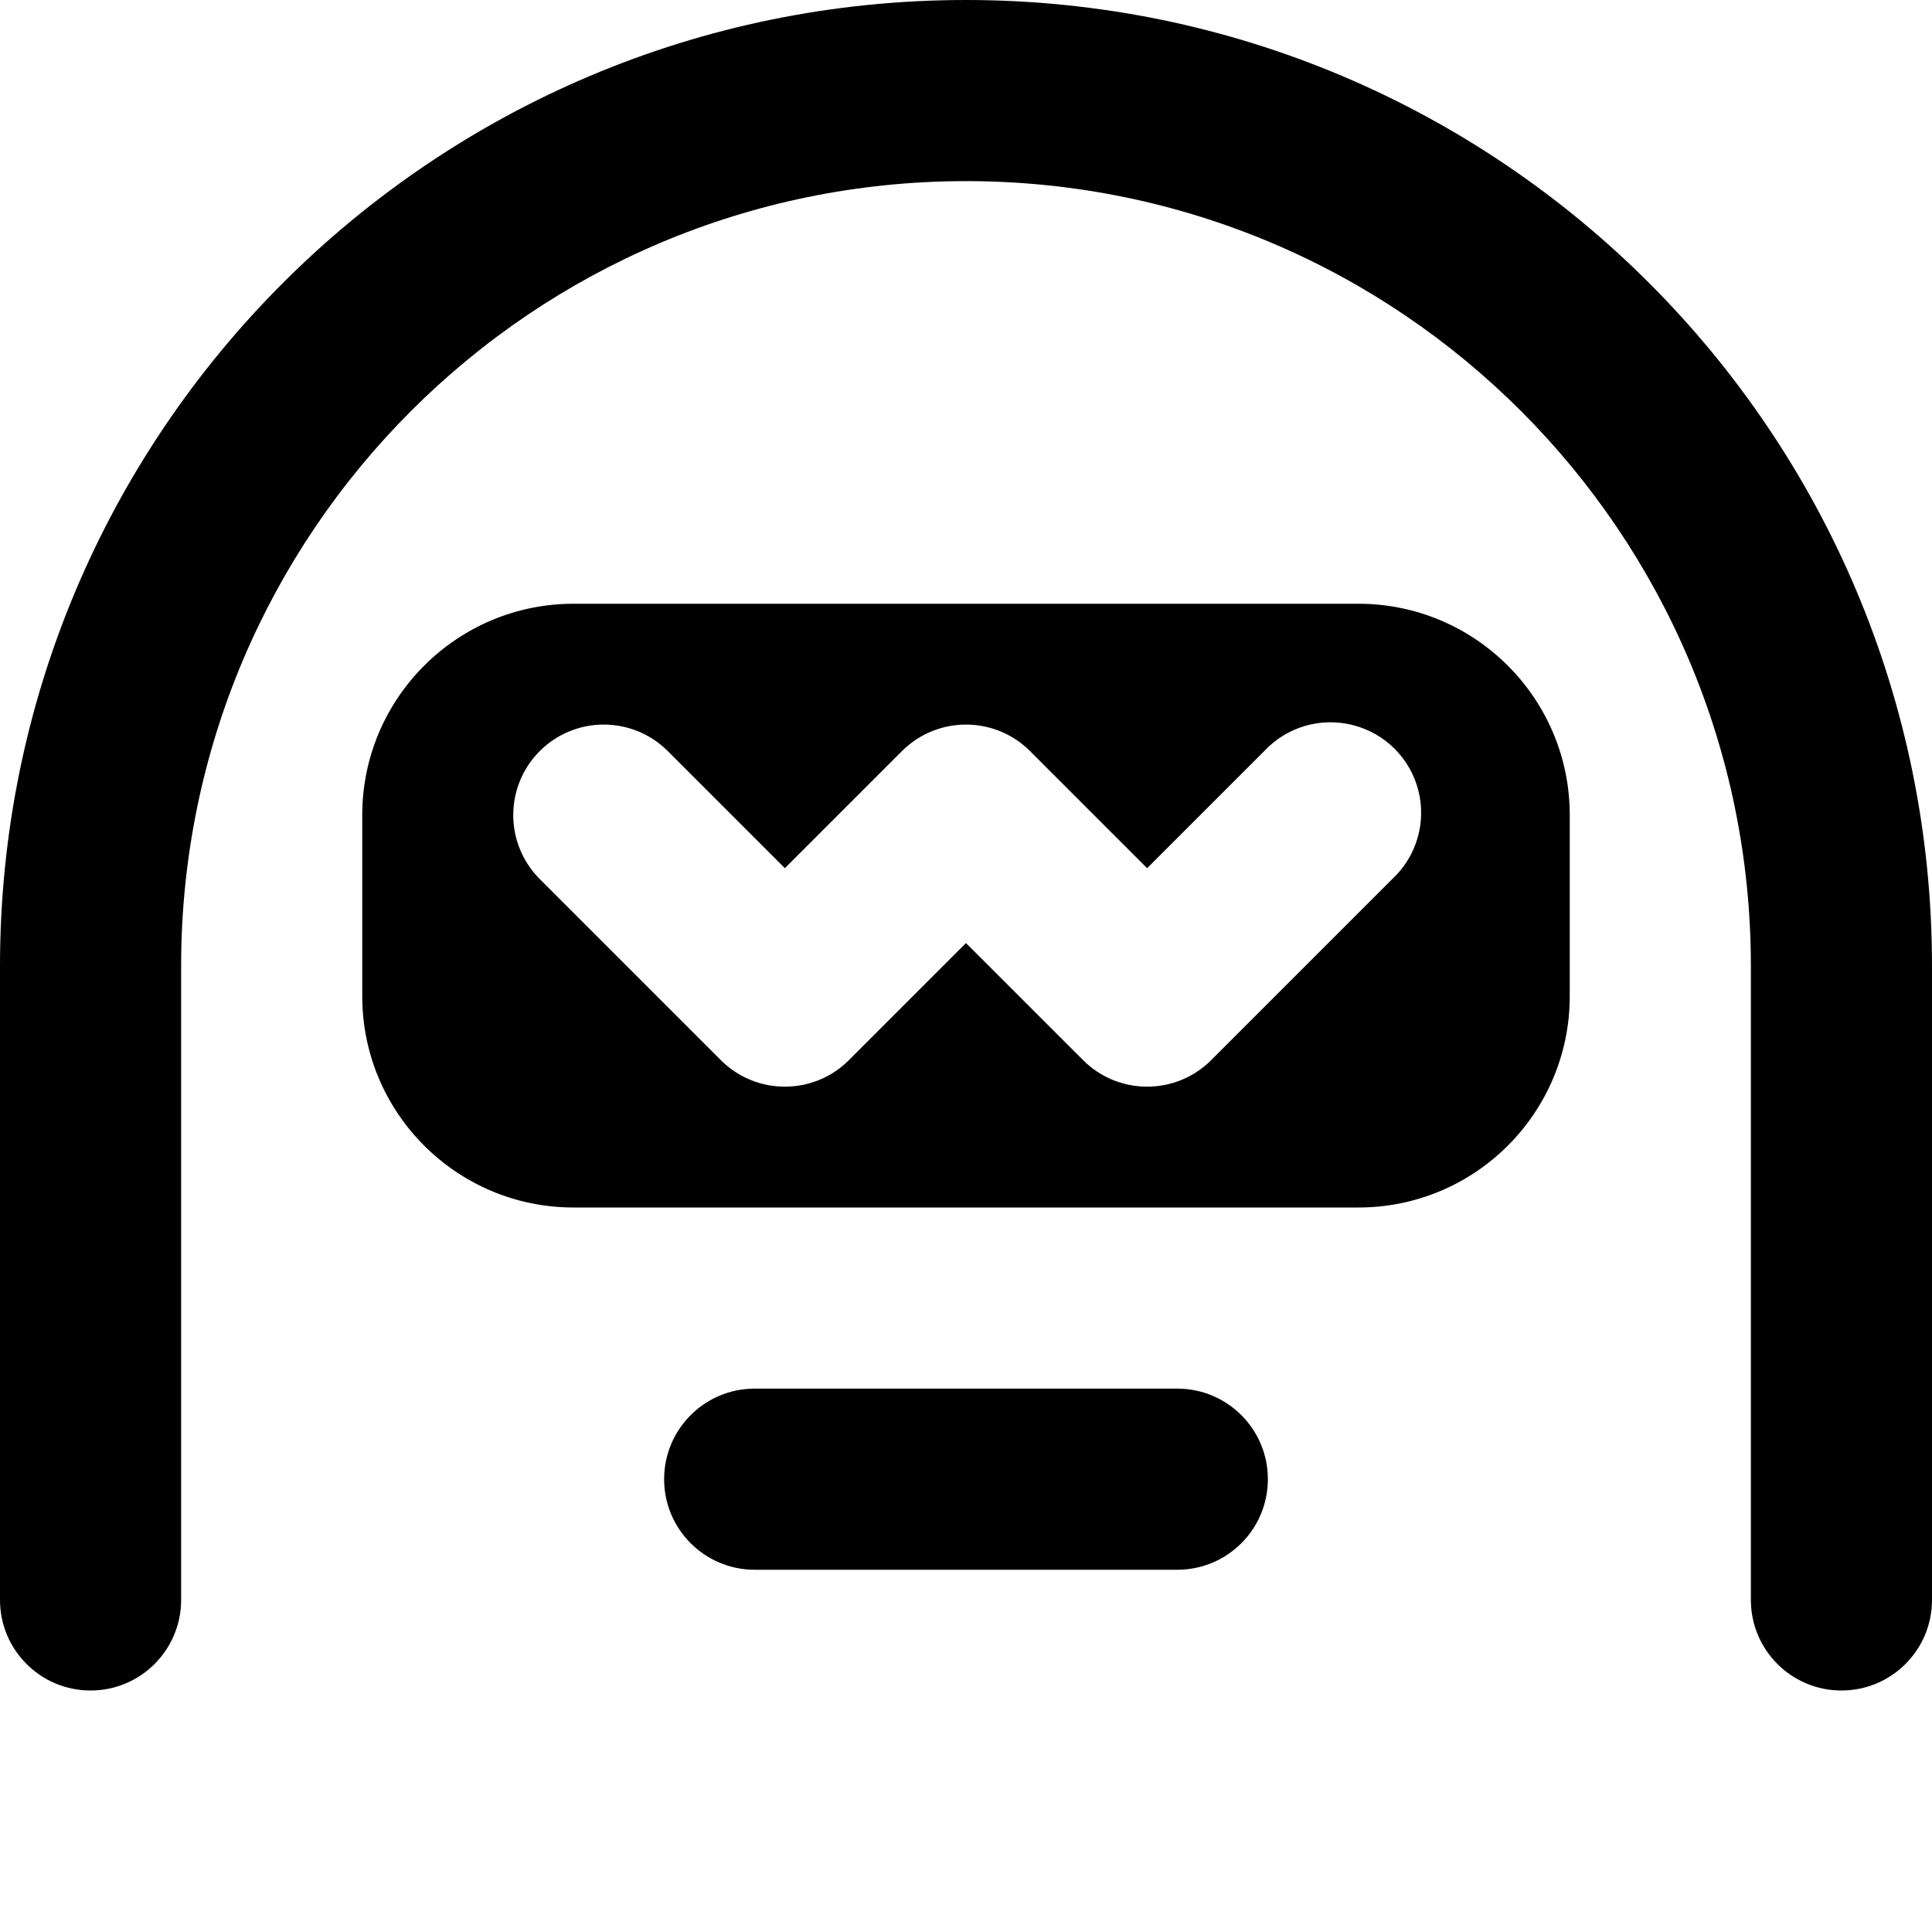
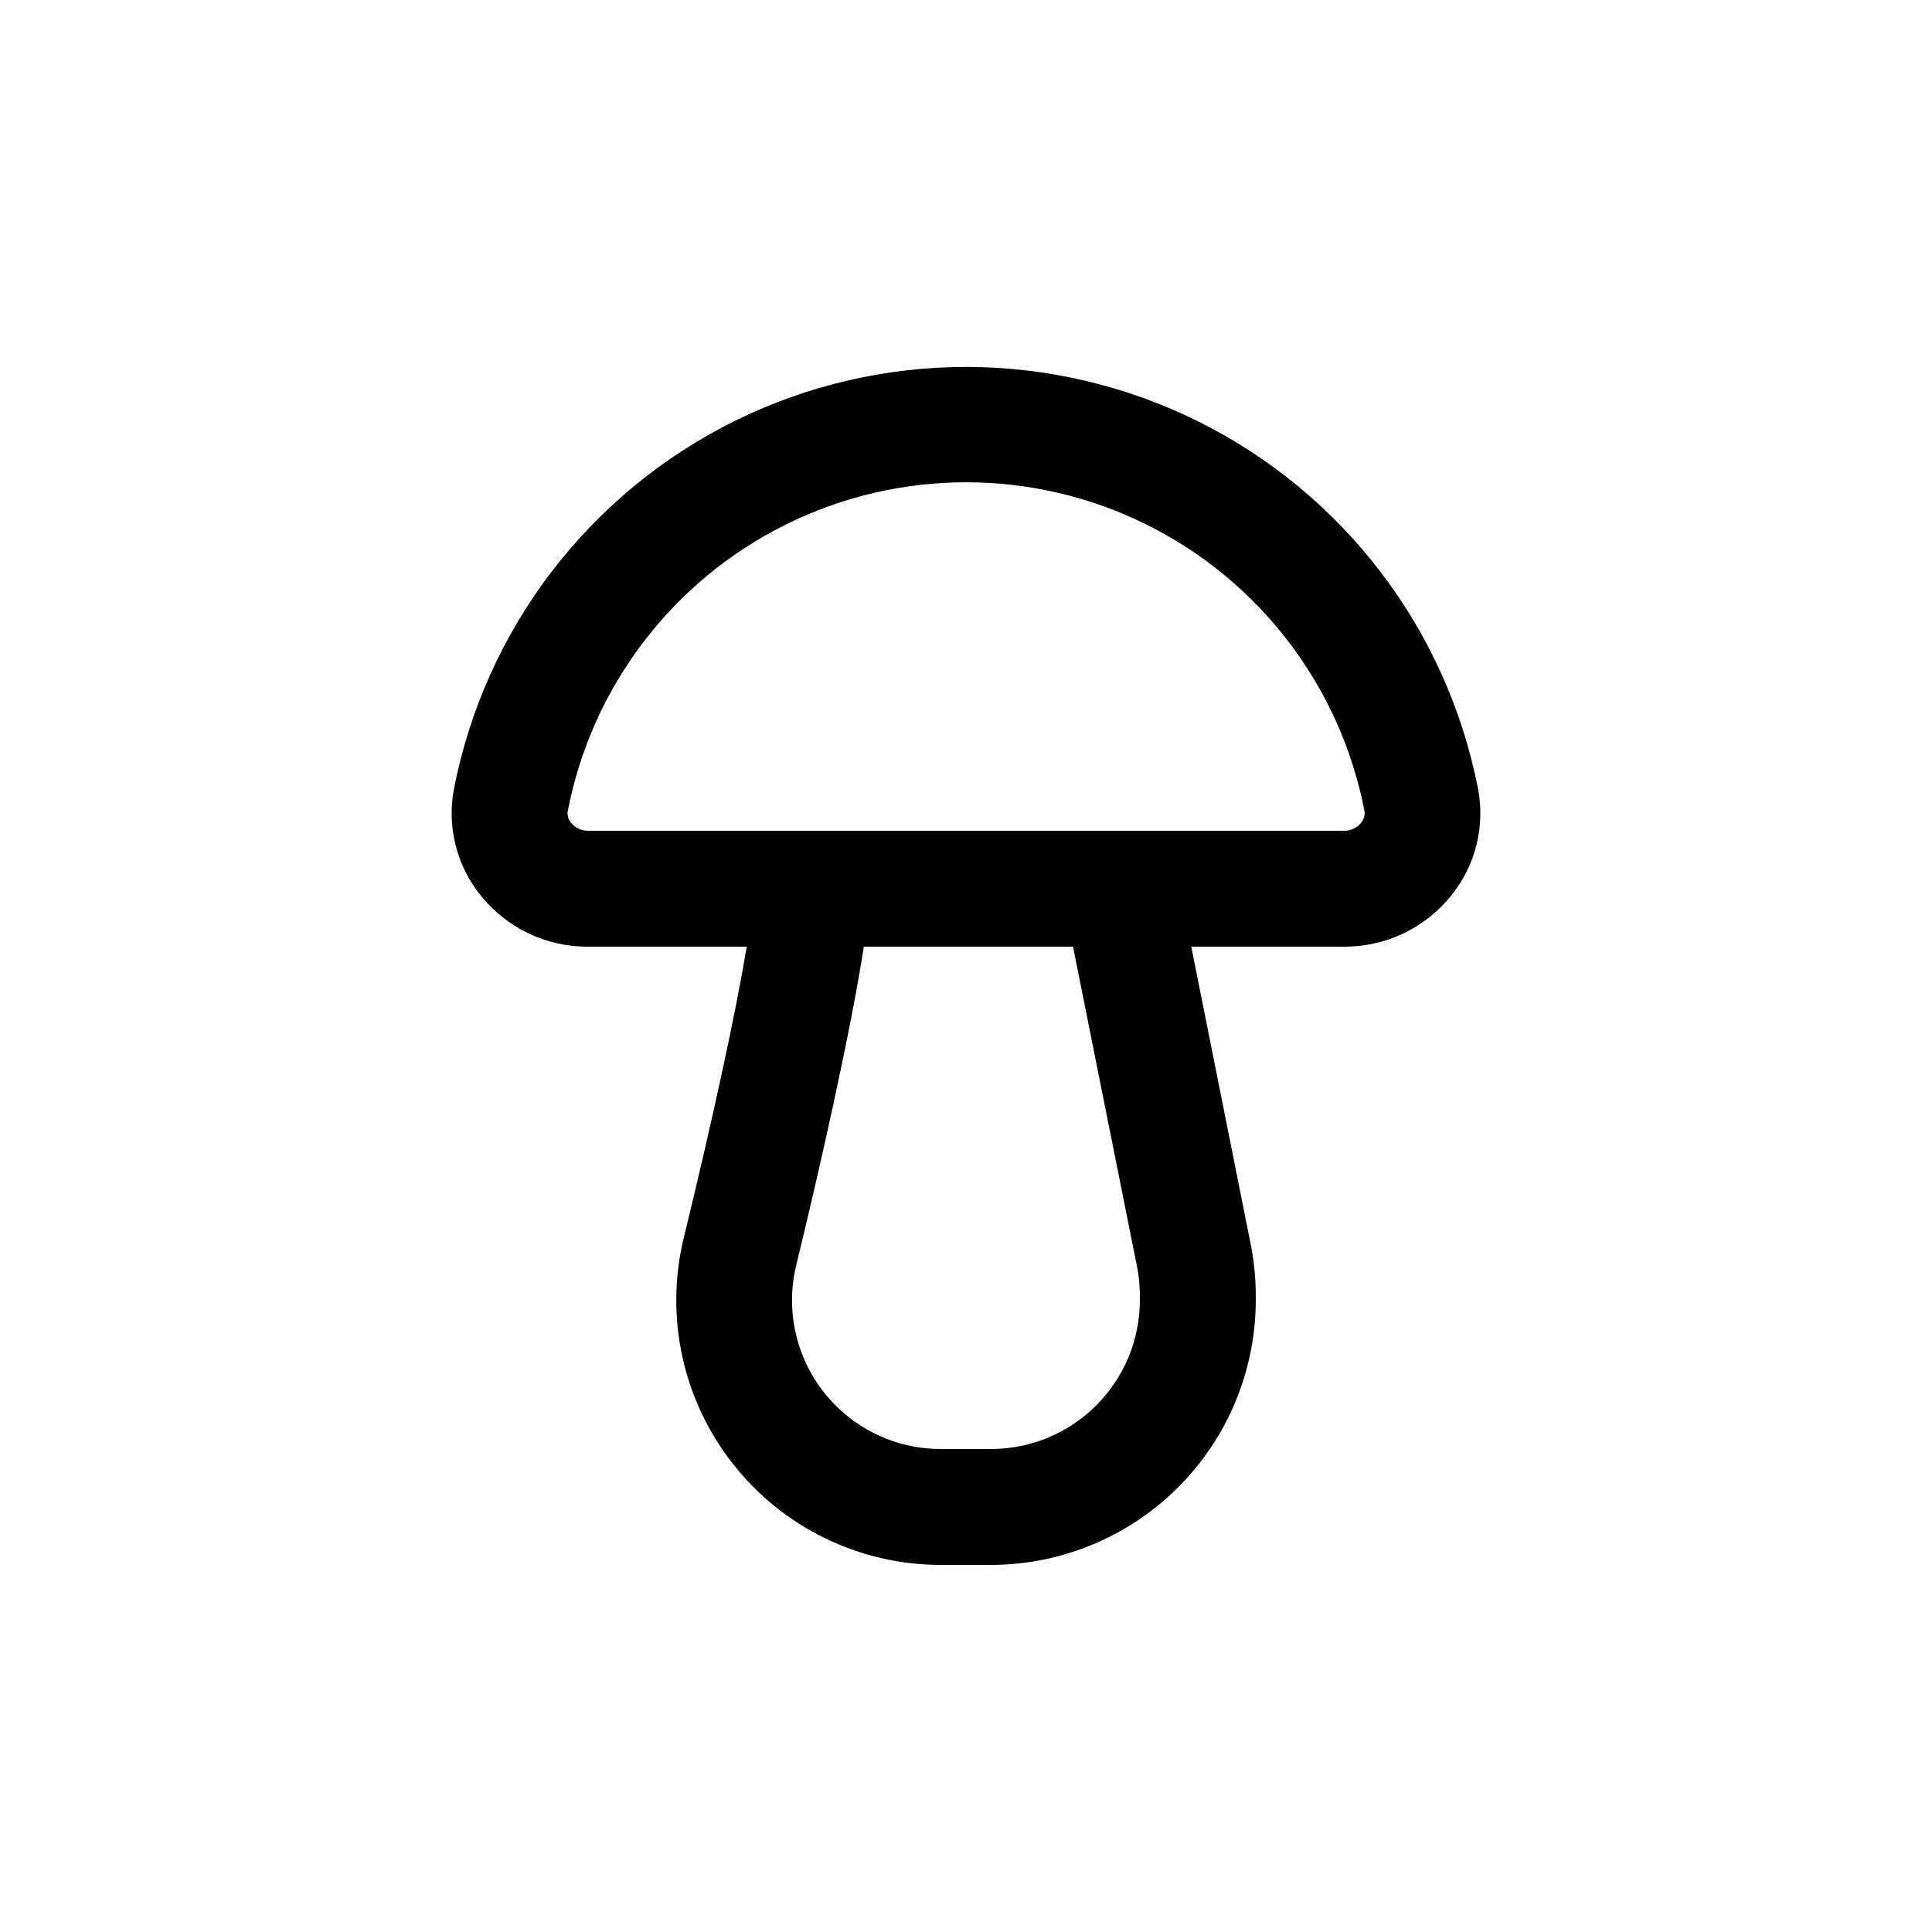
- <svg xmlns="http://www.w3.org/2000/svg" viewBox="0 0 16 16" width="16" height="16">
-   <path d="M0 8a8 8 0 0 1 16 0v5.25a.75.75 0 0 1-1.5 0V8a6.5 6.5 0 1 0-13 0v5.25a.75.75 0 0 1-1.5 0Zm3-1.25C3 5.784 3.784 5 4.75 5h6.5c.966 0 1.75.784 1.75 1.75v1.5A1.75 1.75 0 0 1 11.25 10h-6.5A1.75 1.75 0 0 1 3 8.25Zm1.47-.53a.75.75 0 0 0 0 1.06l1.5 1.5a.75.75 0 0 0 1.06 0L8 7.81l.97.97a.75.75 0 0 0 1.06 0l1.5-1.5a.749.749 0 0 0-.326-1.275.749.749 0 0 0-.734.215l-.97.97-.97-.97a.75.75 0 0 0-1.06 0l-.97.97-.97-.97a.75.75 0 0 0-1.06 0Zm1.03 6.03a.75.75 0 0 1 .75-.75h3.5a.75.75 0 0 1 0 1.5h-3.5a.75.75 0 0 1-.75-.75Z" />
+ <svg xmlns="http://www.w3.org/2000/svg" width="128pt" height="128pt" version="1.1" viewBox="0 0 128 128">
+   <path d="m96.078 59.418c1.656-1.992 2.332-4.625 1.844-7.168-2.066-10.574-8.941-19.582-18.598-24.359-9.66-4.773-20.988-4.773-30.648 0-9.656 4.777-16.531 13.785-18.598 24.359-0.488 2.543 0.188 5.176 1.844 7.168 1.723 2.094 4.293 3.309 7.004 3.301h10.547c-0.703 4.25-2.188 11.148-4.172 19.289-1.27 5.227-0.07 10.746 3.254 14.973 3.324 4.231 8.402 6.699 13.781 6.699h3.328c4.648-0.008 9.105-1.855 12.391-5.144 3.289-3.285 5.137-7.742 5.144-12.391v-0.309c0-1.156-0.117-2.309-0.344-3.441l-3.93-19.676h10.152-0.004c2.711 0.008 5.281-1.207 7.004-3.301zm-58.23-4.891c-0.199-0.223-0.285-0.523-0.227-0.82 1.598-8.23 6.945-15.246 14.461-18.965s16.336-3.719 23.852 0c7.512 3.719 12.863 10.734 14.461 18.965 0.055 0.297-0.031 0.598-0.23 0.82-0.266 0.32-0.66 0.508-1.074 0.512h-50.164c-0.418-0.004-0.812-0.191-1.078-0.512zm37.48 29.375c0.129 0.637 0.191 1.285 0.191 1.934v0.309c-0.008 5.441-4.414 9.848-9.855 9.855h-3.328c-3.023 0.004-5.879-1.383-7.75-3.758-1.871-2.375-2.547-5.477-1.836-8.414 1.434-5.863 3.57-15.234 4.481-21.109h13.859z" />
</svg>
